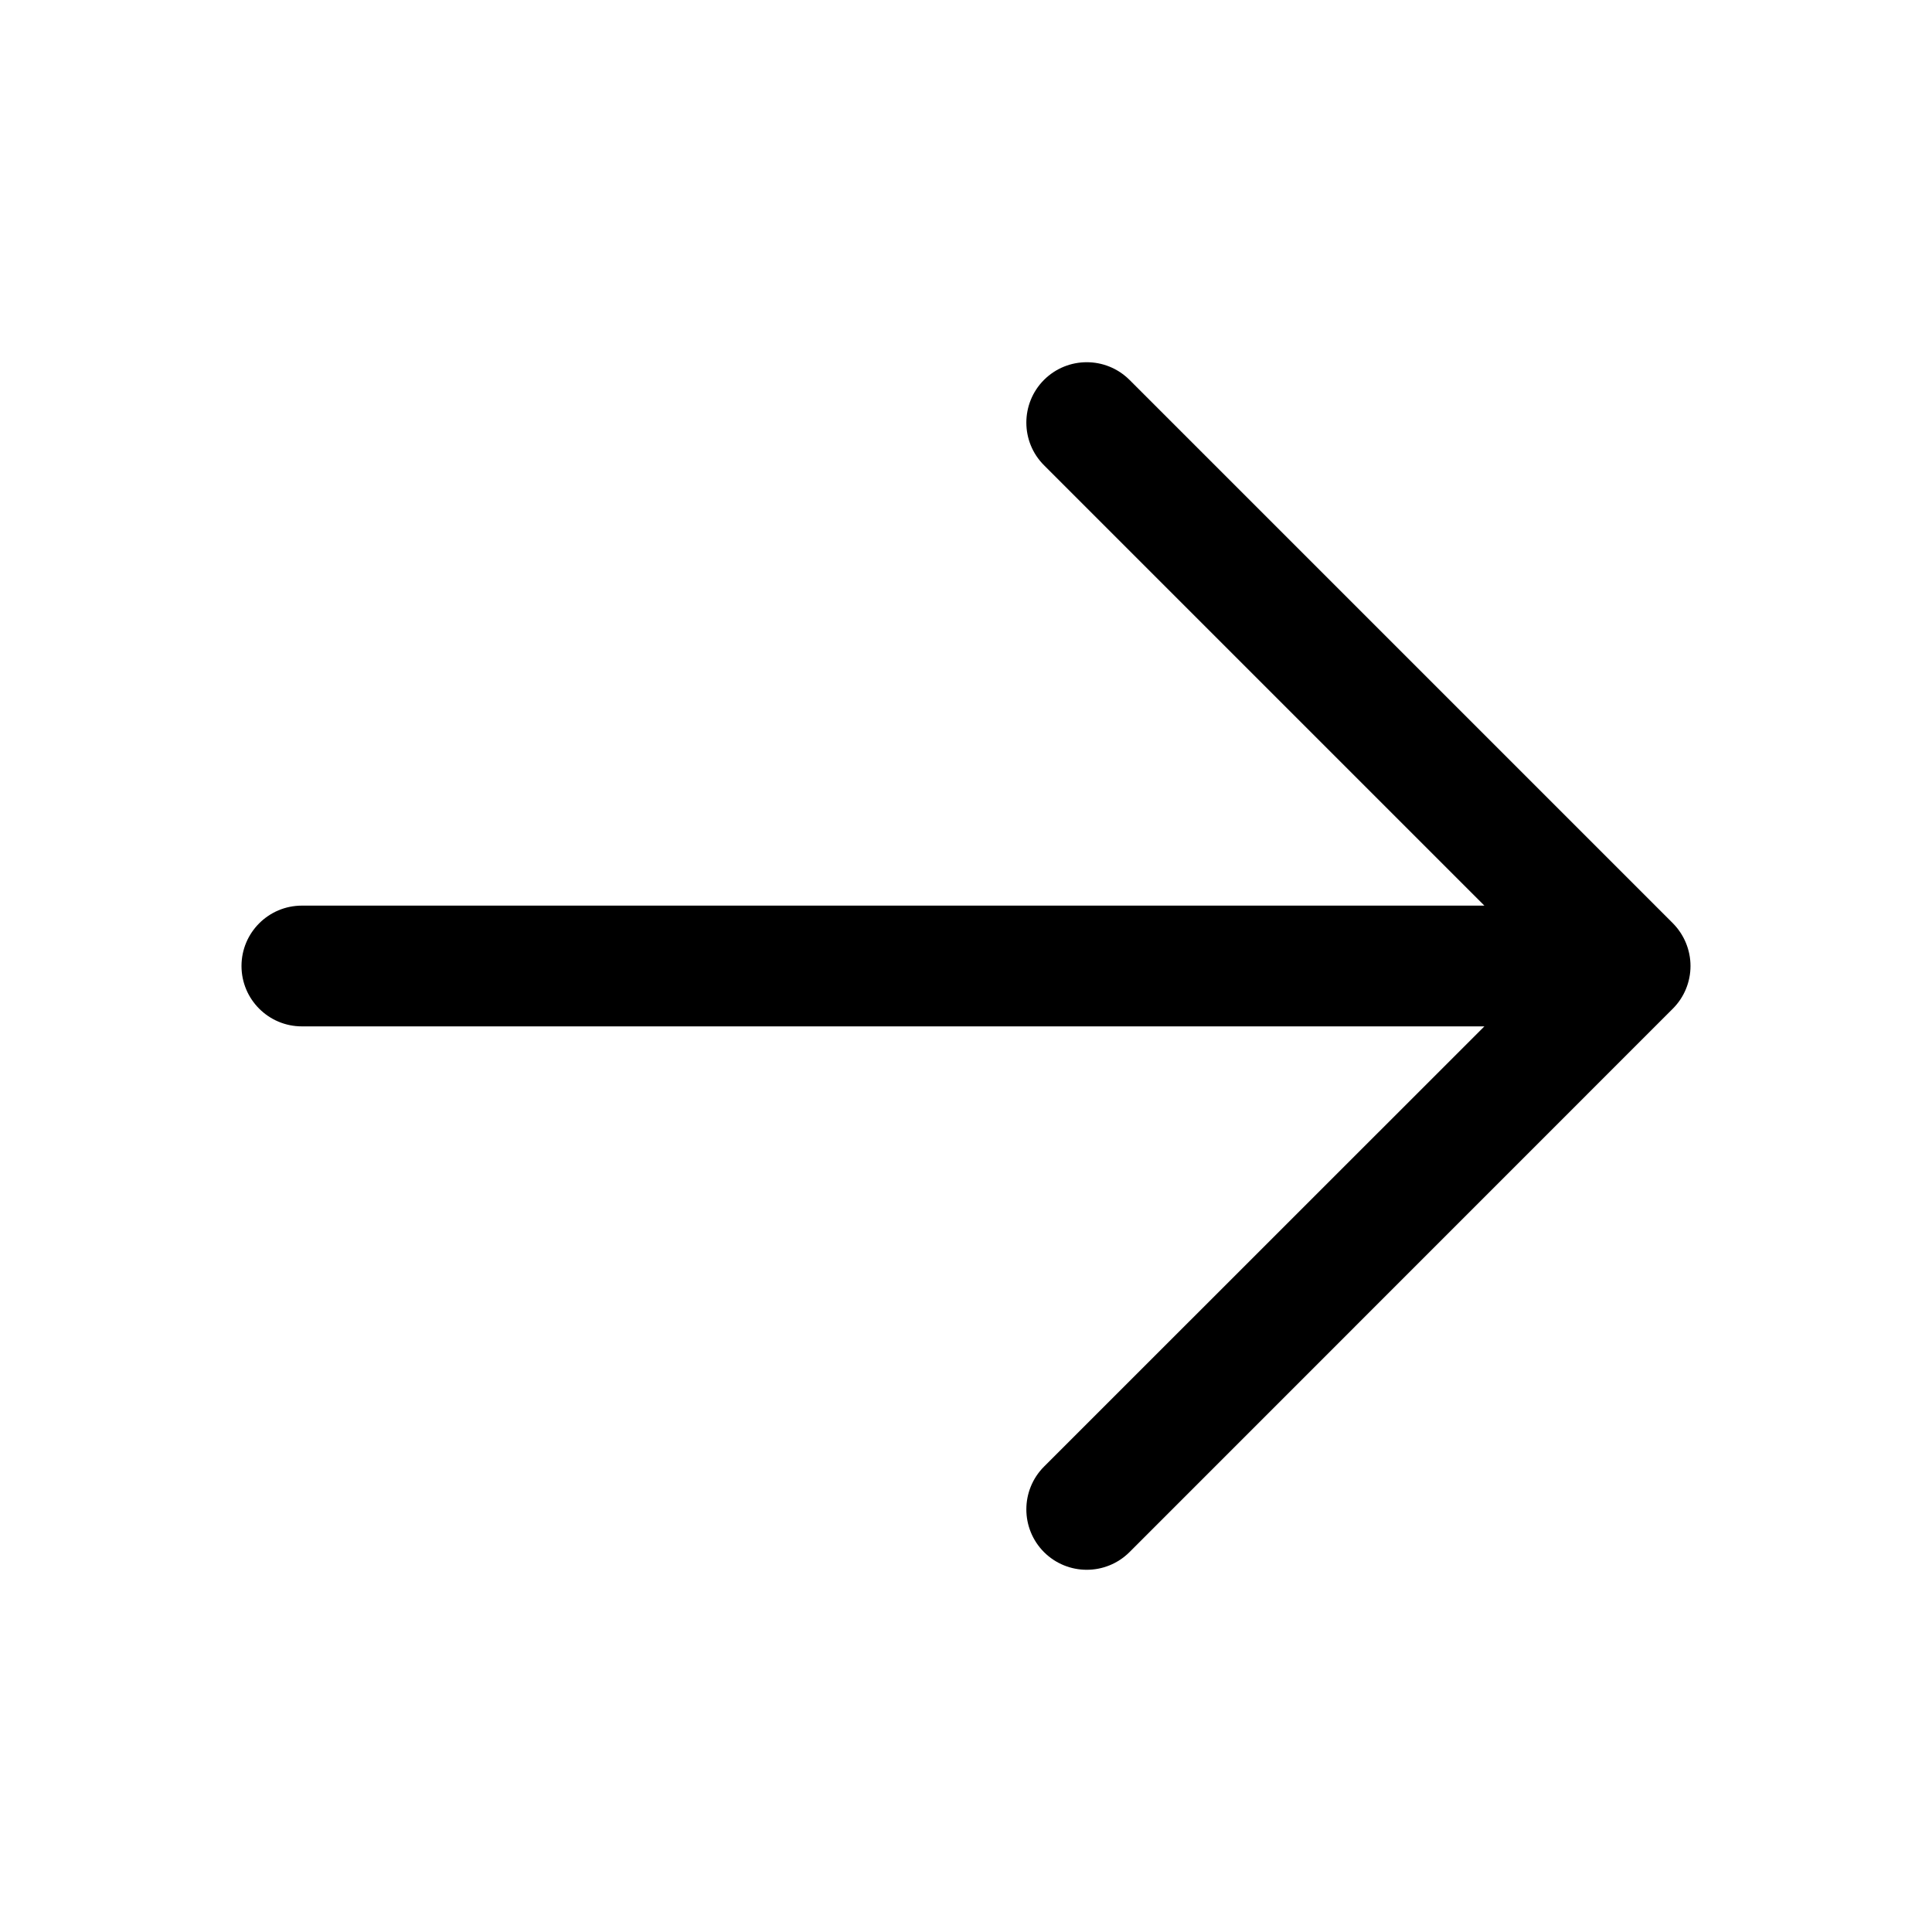
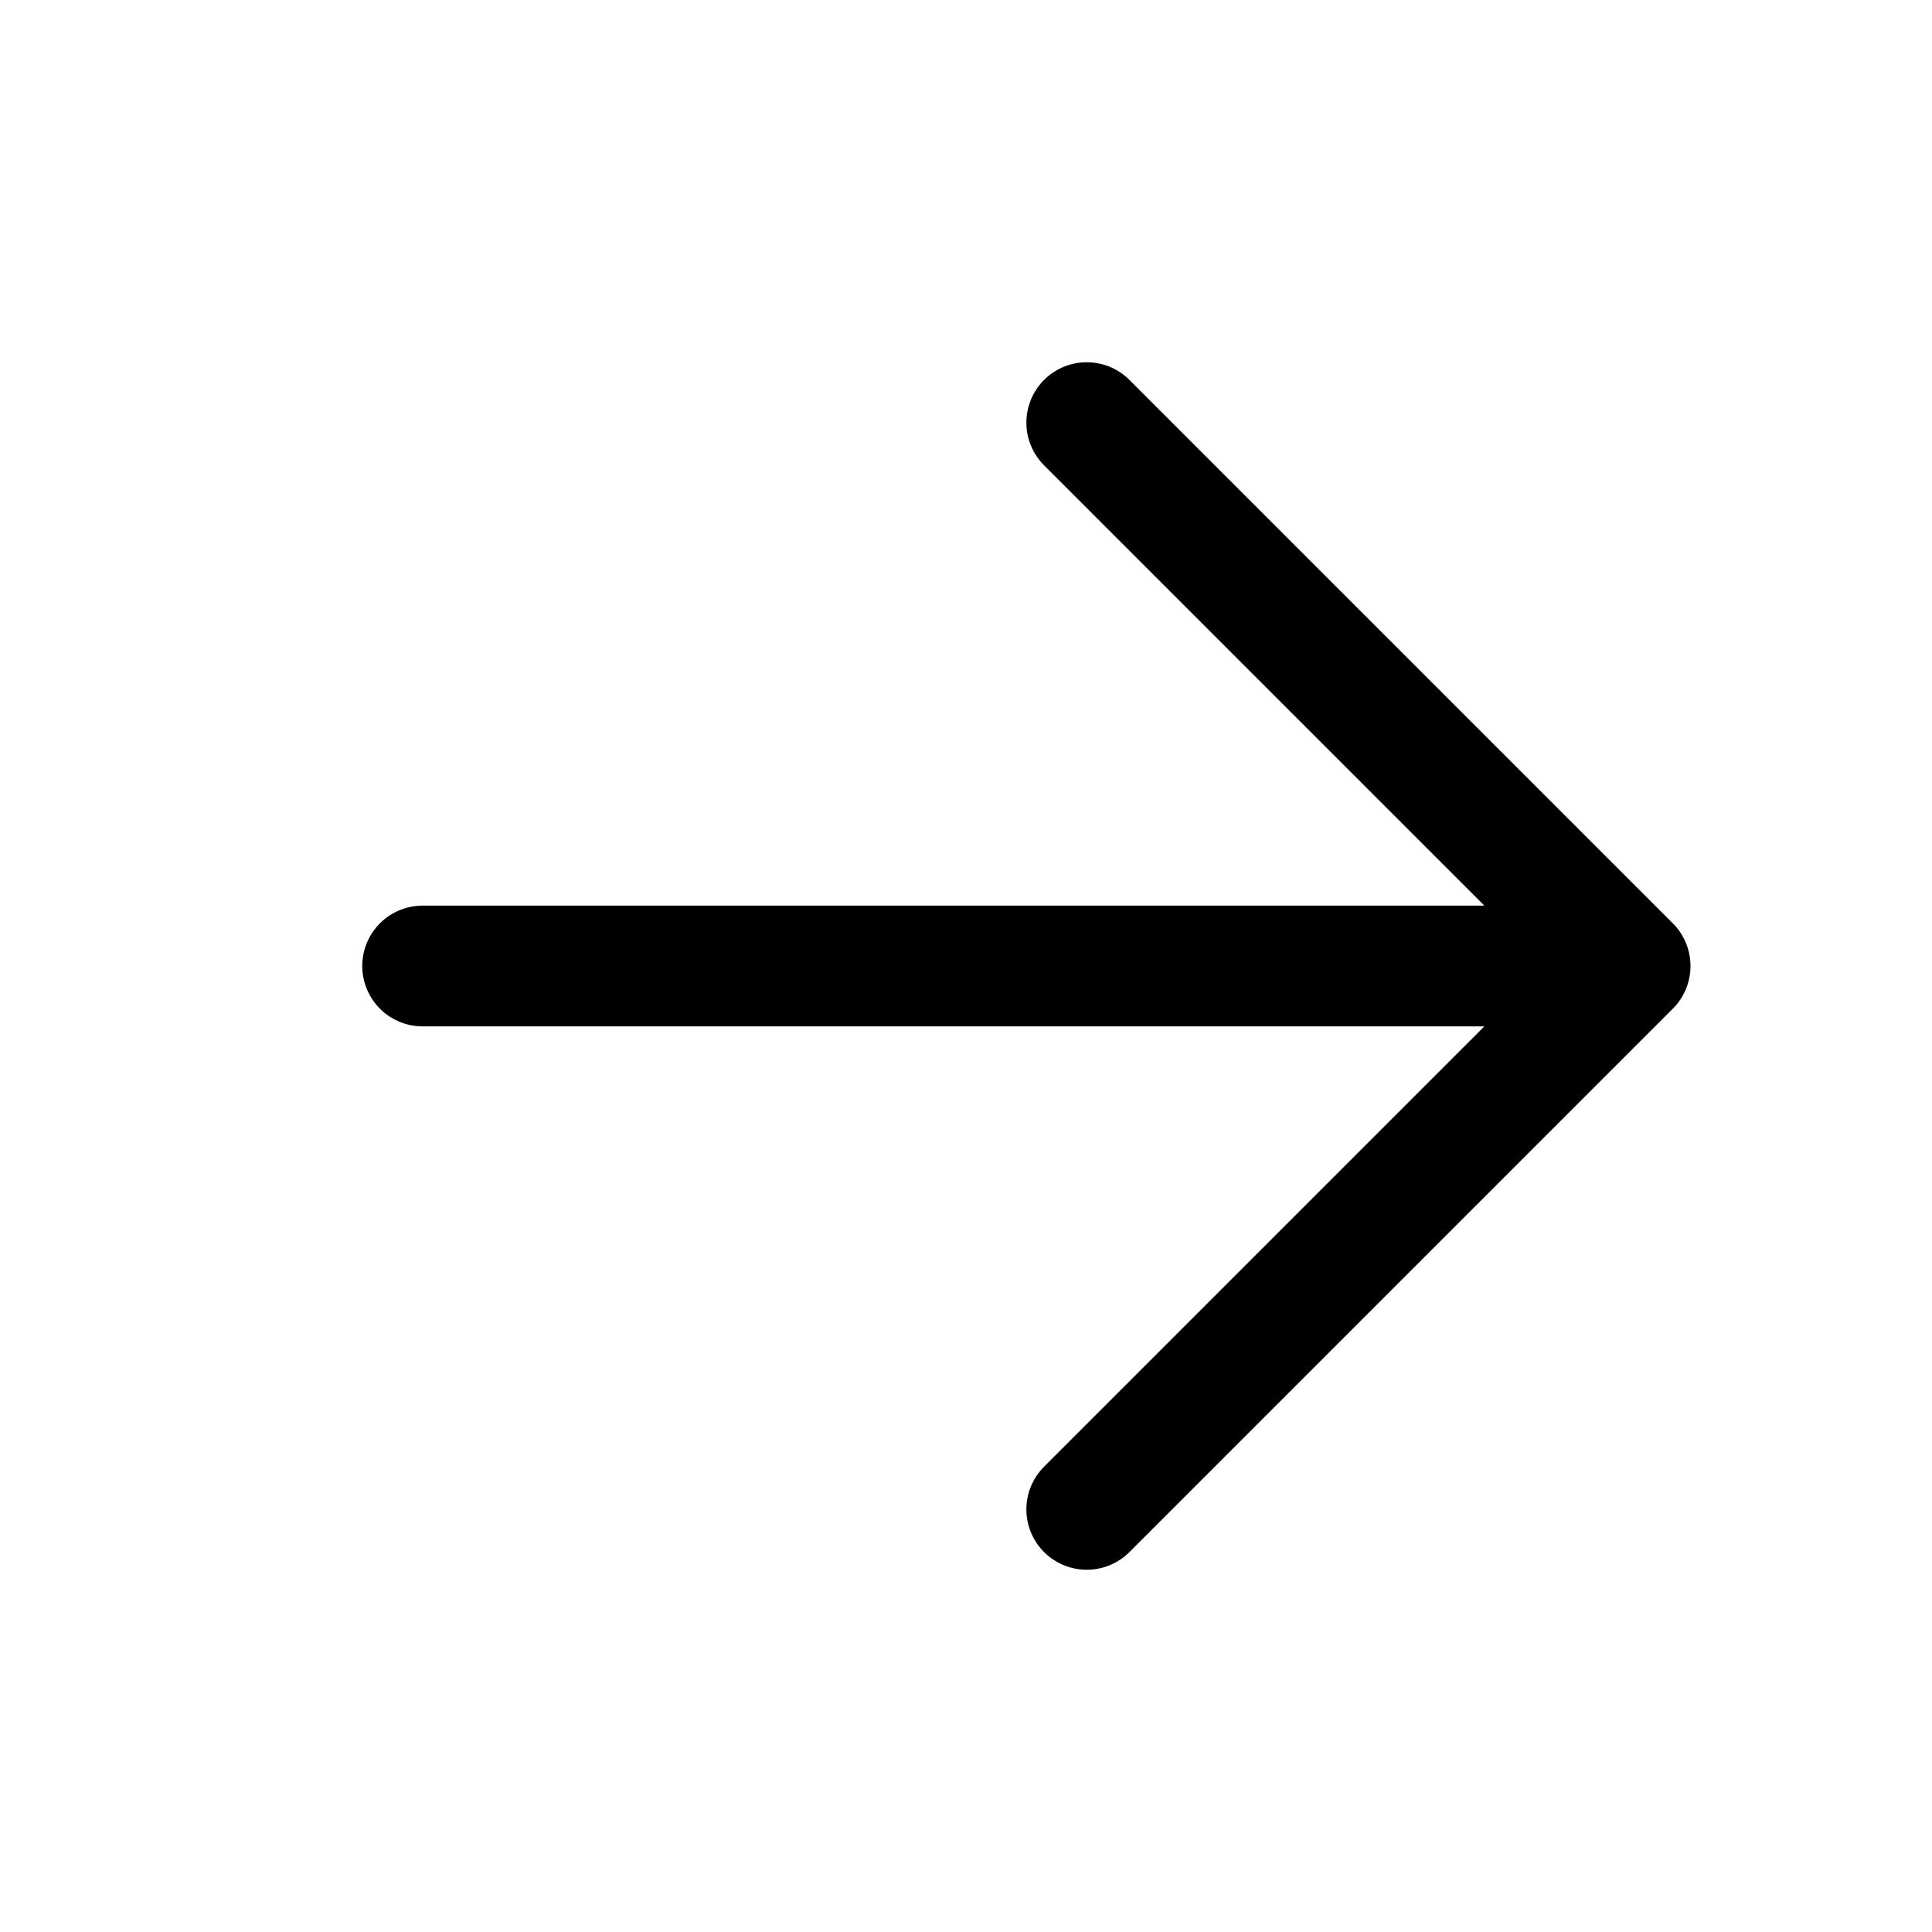
<svg xmlns="http://www.w3.org/2000/svg" width="16" height="16" viewBox="0 0 16 16" fill="none">
-   <path d="M2.5 8.5C2.224 8.5 2 8.276 2 8C2 7.724 2.224 7.5 2.5 7.5L12.293 7.5L8.646 3.853C8.451 3.658 8.451 3.342 8.646 3.146C8.842 2.951 9.158 2.951 9.354 3.146L13.854 7.646C13.947 7.74 14 7.867 14 8C14 8.133 13.947 8.26 13.854 8.353L9.354 12.854C9.158 13.049 8.842 13.049 8.646 12.854C8.451 12.658 8.451 12.342 8.646 12.146L12.293 8.5L2.5 8.5Z" fill="black" />
+   <path d="M9 12.5L13.5 8M13.5 8L9 3.5M13.5 8L3.5 8" stroke="black" stroke-linecap="round" stroke-linejoin="round" />
</svg>
